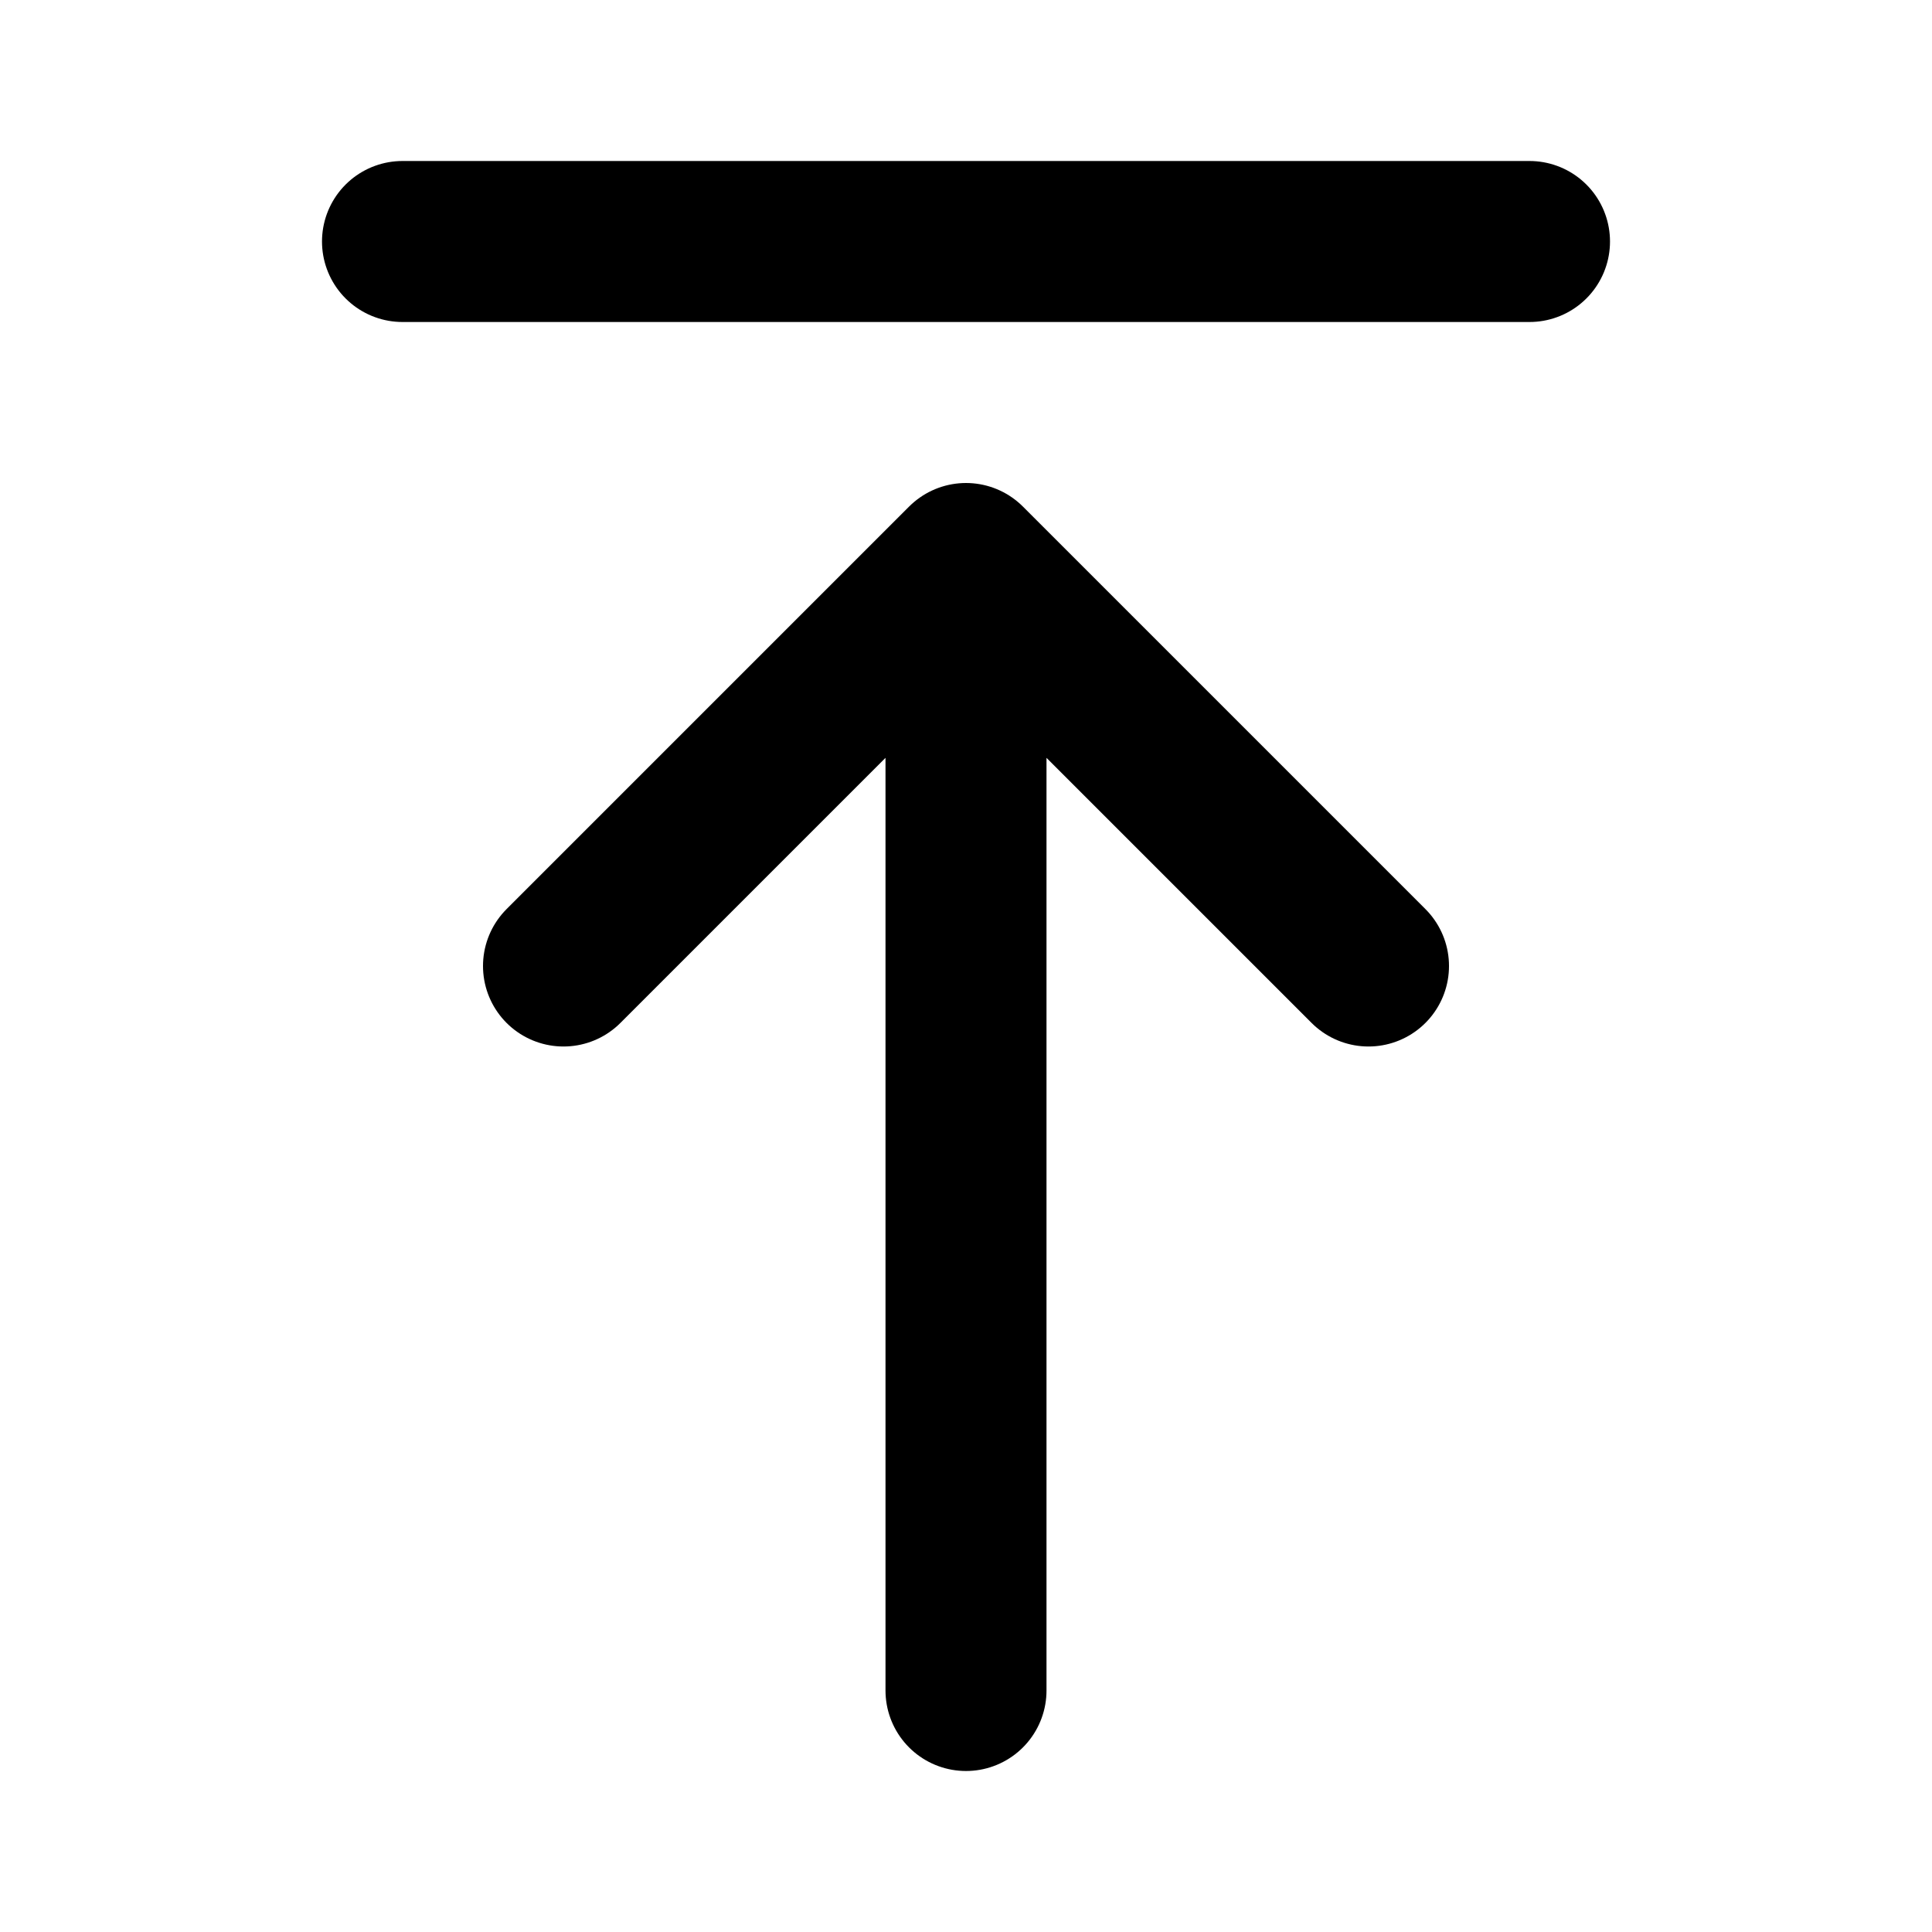
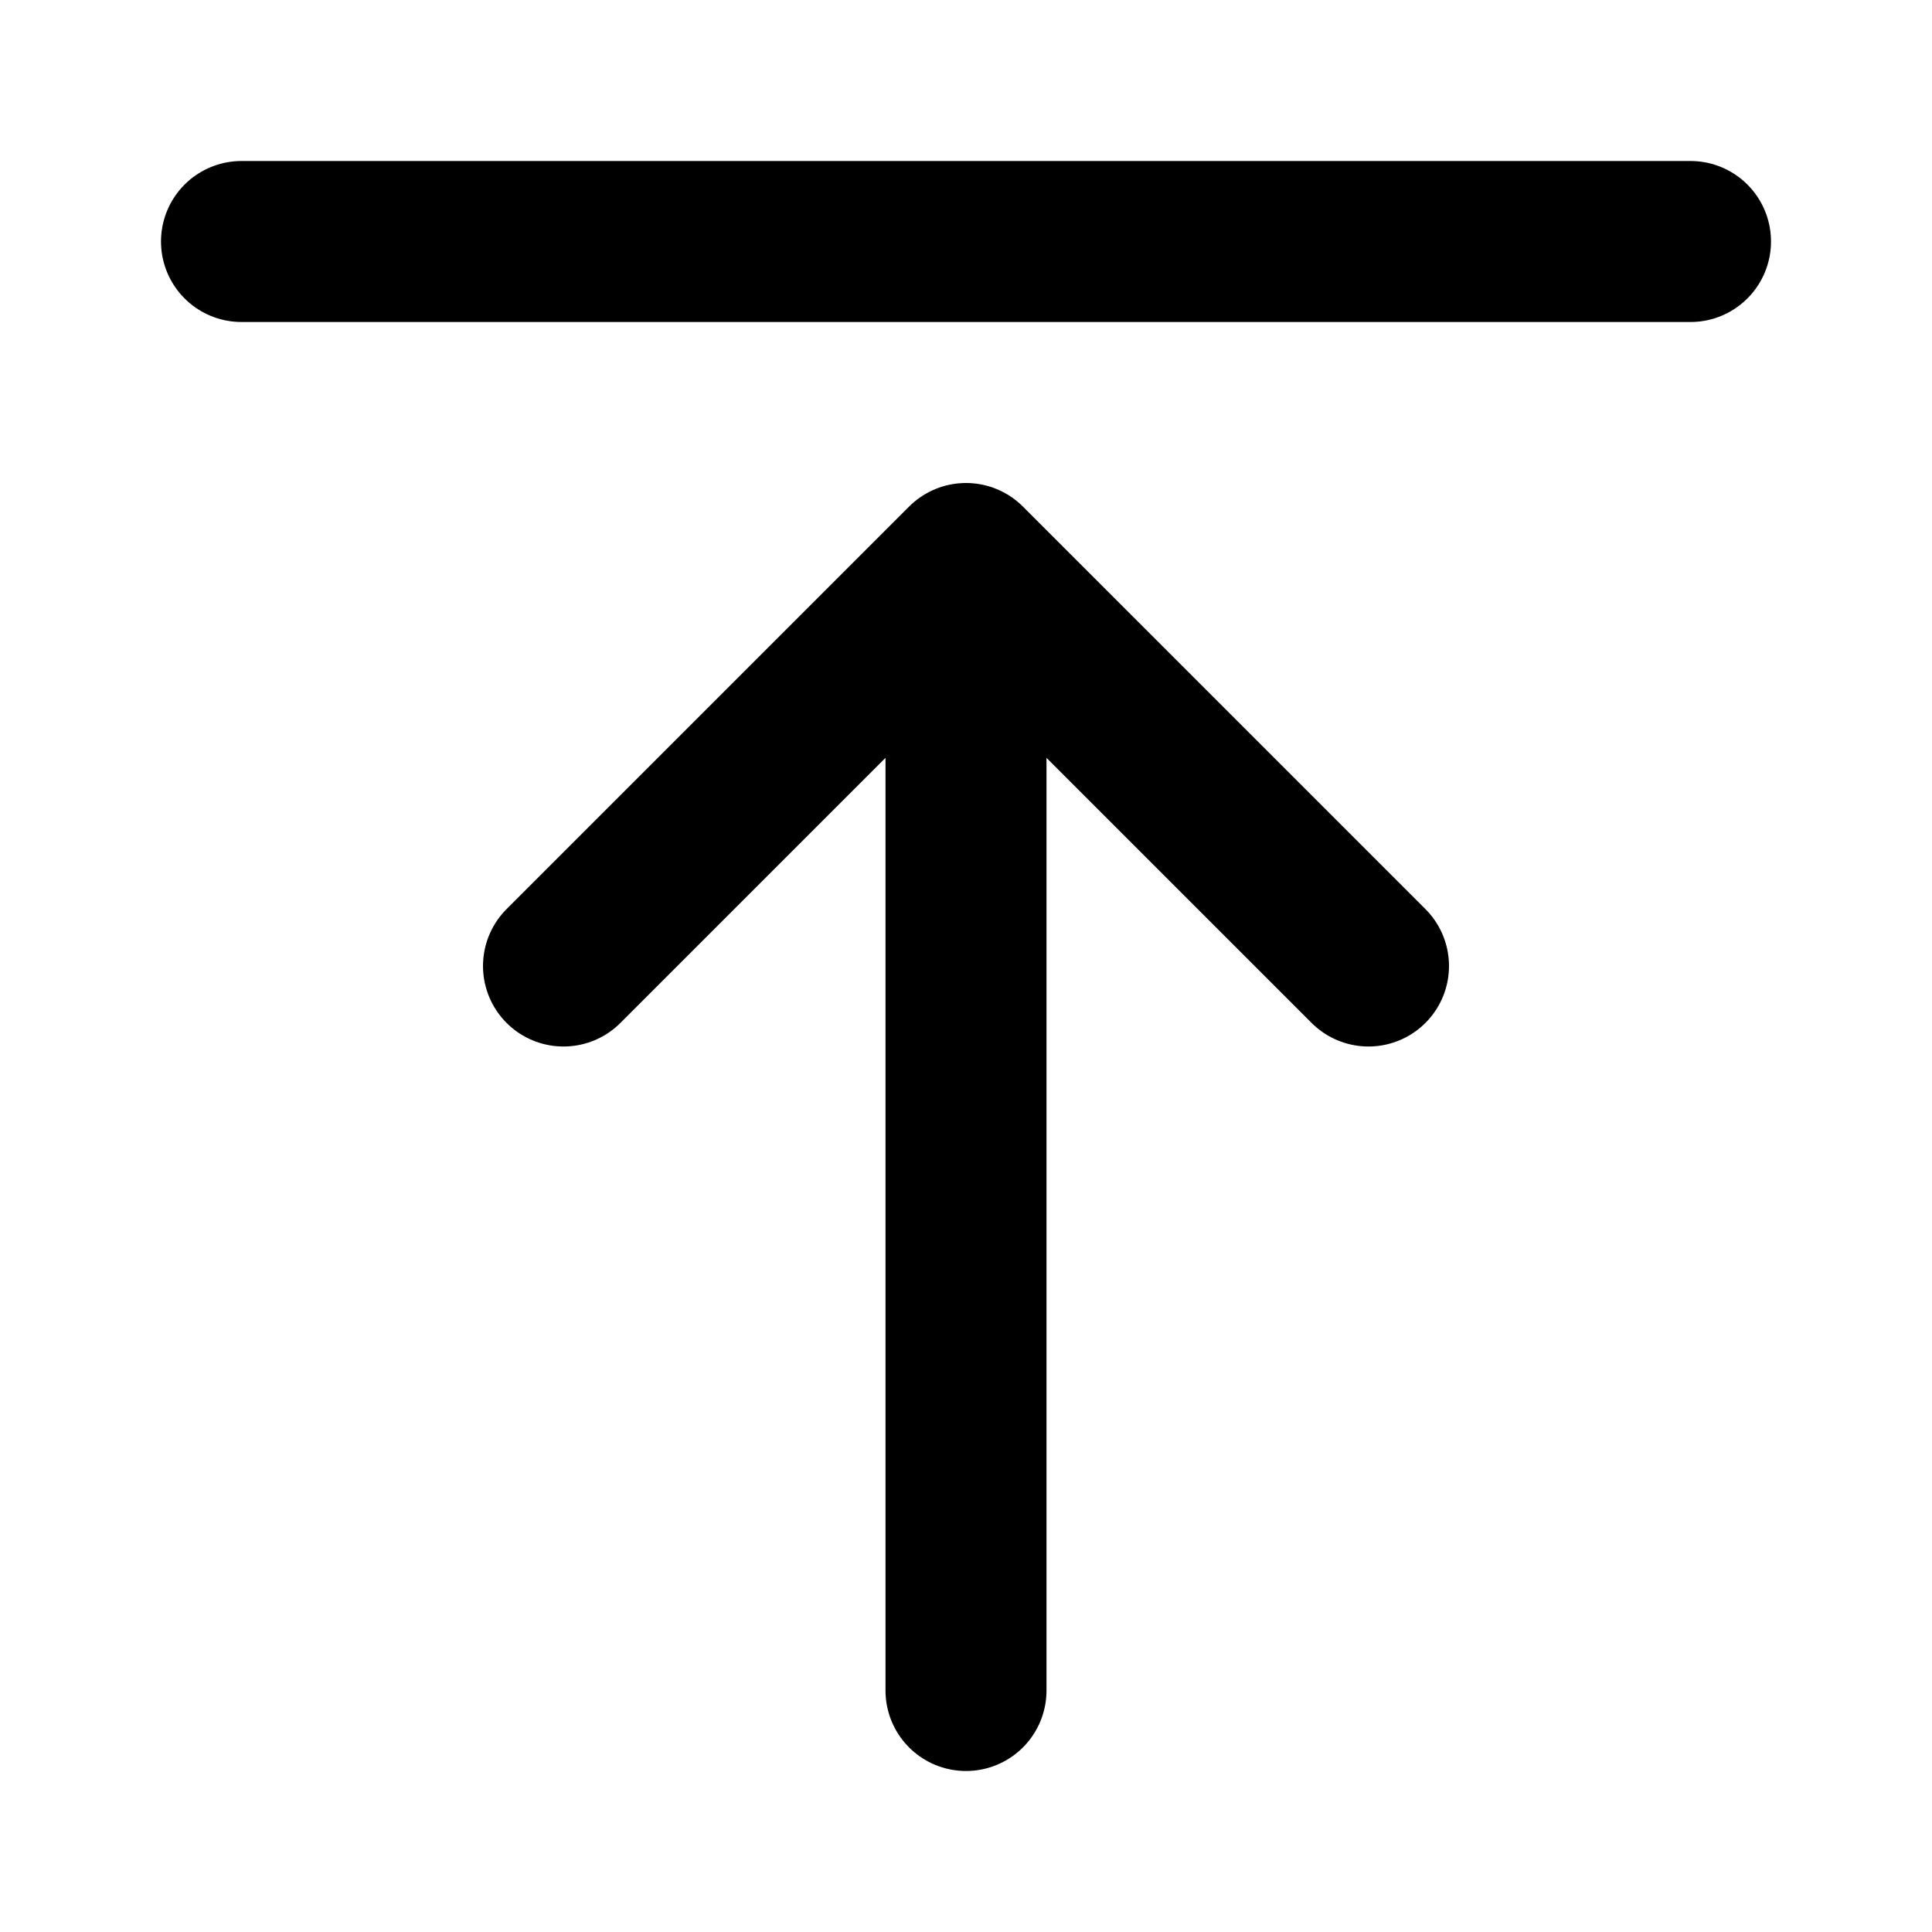
<svg xmlns="http://www.w3.org/2000/svg" viewBox="0 0 24 24" fill="none" stroke="currentColor" stroke-width="2" stroke-linecap="round" stroke-linejoin="round">
-   <path d="M12 21V7m0 0-5 5m5-5 5 5M5 3h14" />
+   <path d="M12 21V7m0 0-5 5m5-5 5 5M3 3h18" />
</svg>
